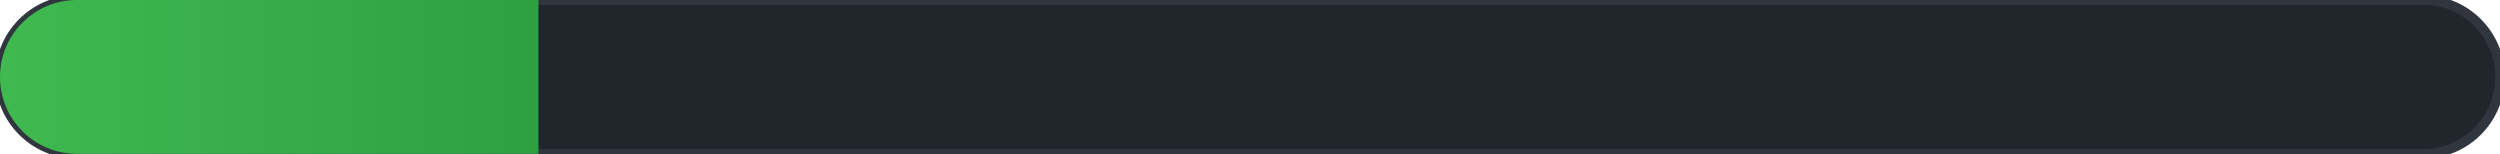
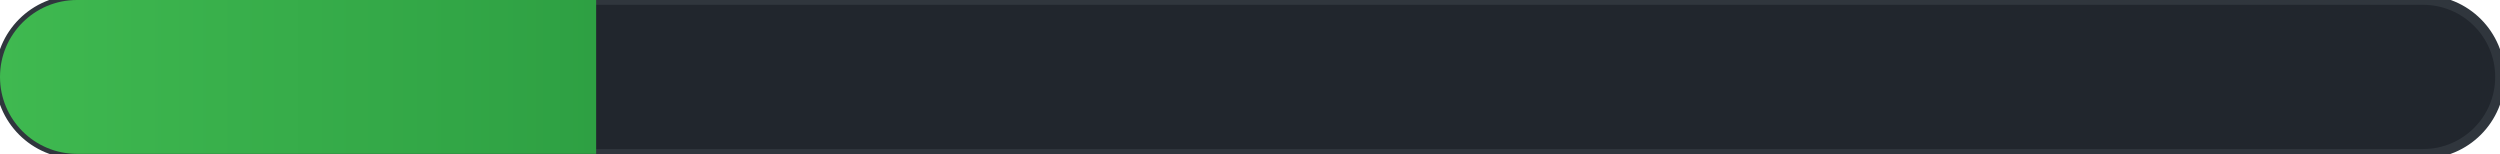
<svg xmlns="http://www.w3.org/2000/svg" width="260" height="16" viewBox="0 0 260 16">
  <defs>
    <linearGradient id="bar-grad" x1="0" y1="0" x2="1" y2="0">
      <stop offset="0%" stop-color="#3fb950" />
      <stop offset="100%" stop-color="#2ea043" />
    </linearGradient>
    <clipPath id="bar-clip">
      <rect width="260" height="16" rx="8" />
    </clipPath>
  </defs>
  <rect width="260" height="16" rx="8" fill="#21262d" stroke="#30363d" stroke-width="1" />
-   <rect width="56" height="16" fill="url(#bar-grad)" clip-path="url(#bar-clip)" />
+   <rect width="62" height="16" fill="url(#bar-grad)" clip-path="url(#bar-clip)" />
</svg>
